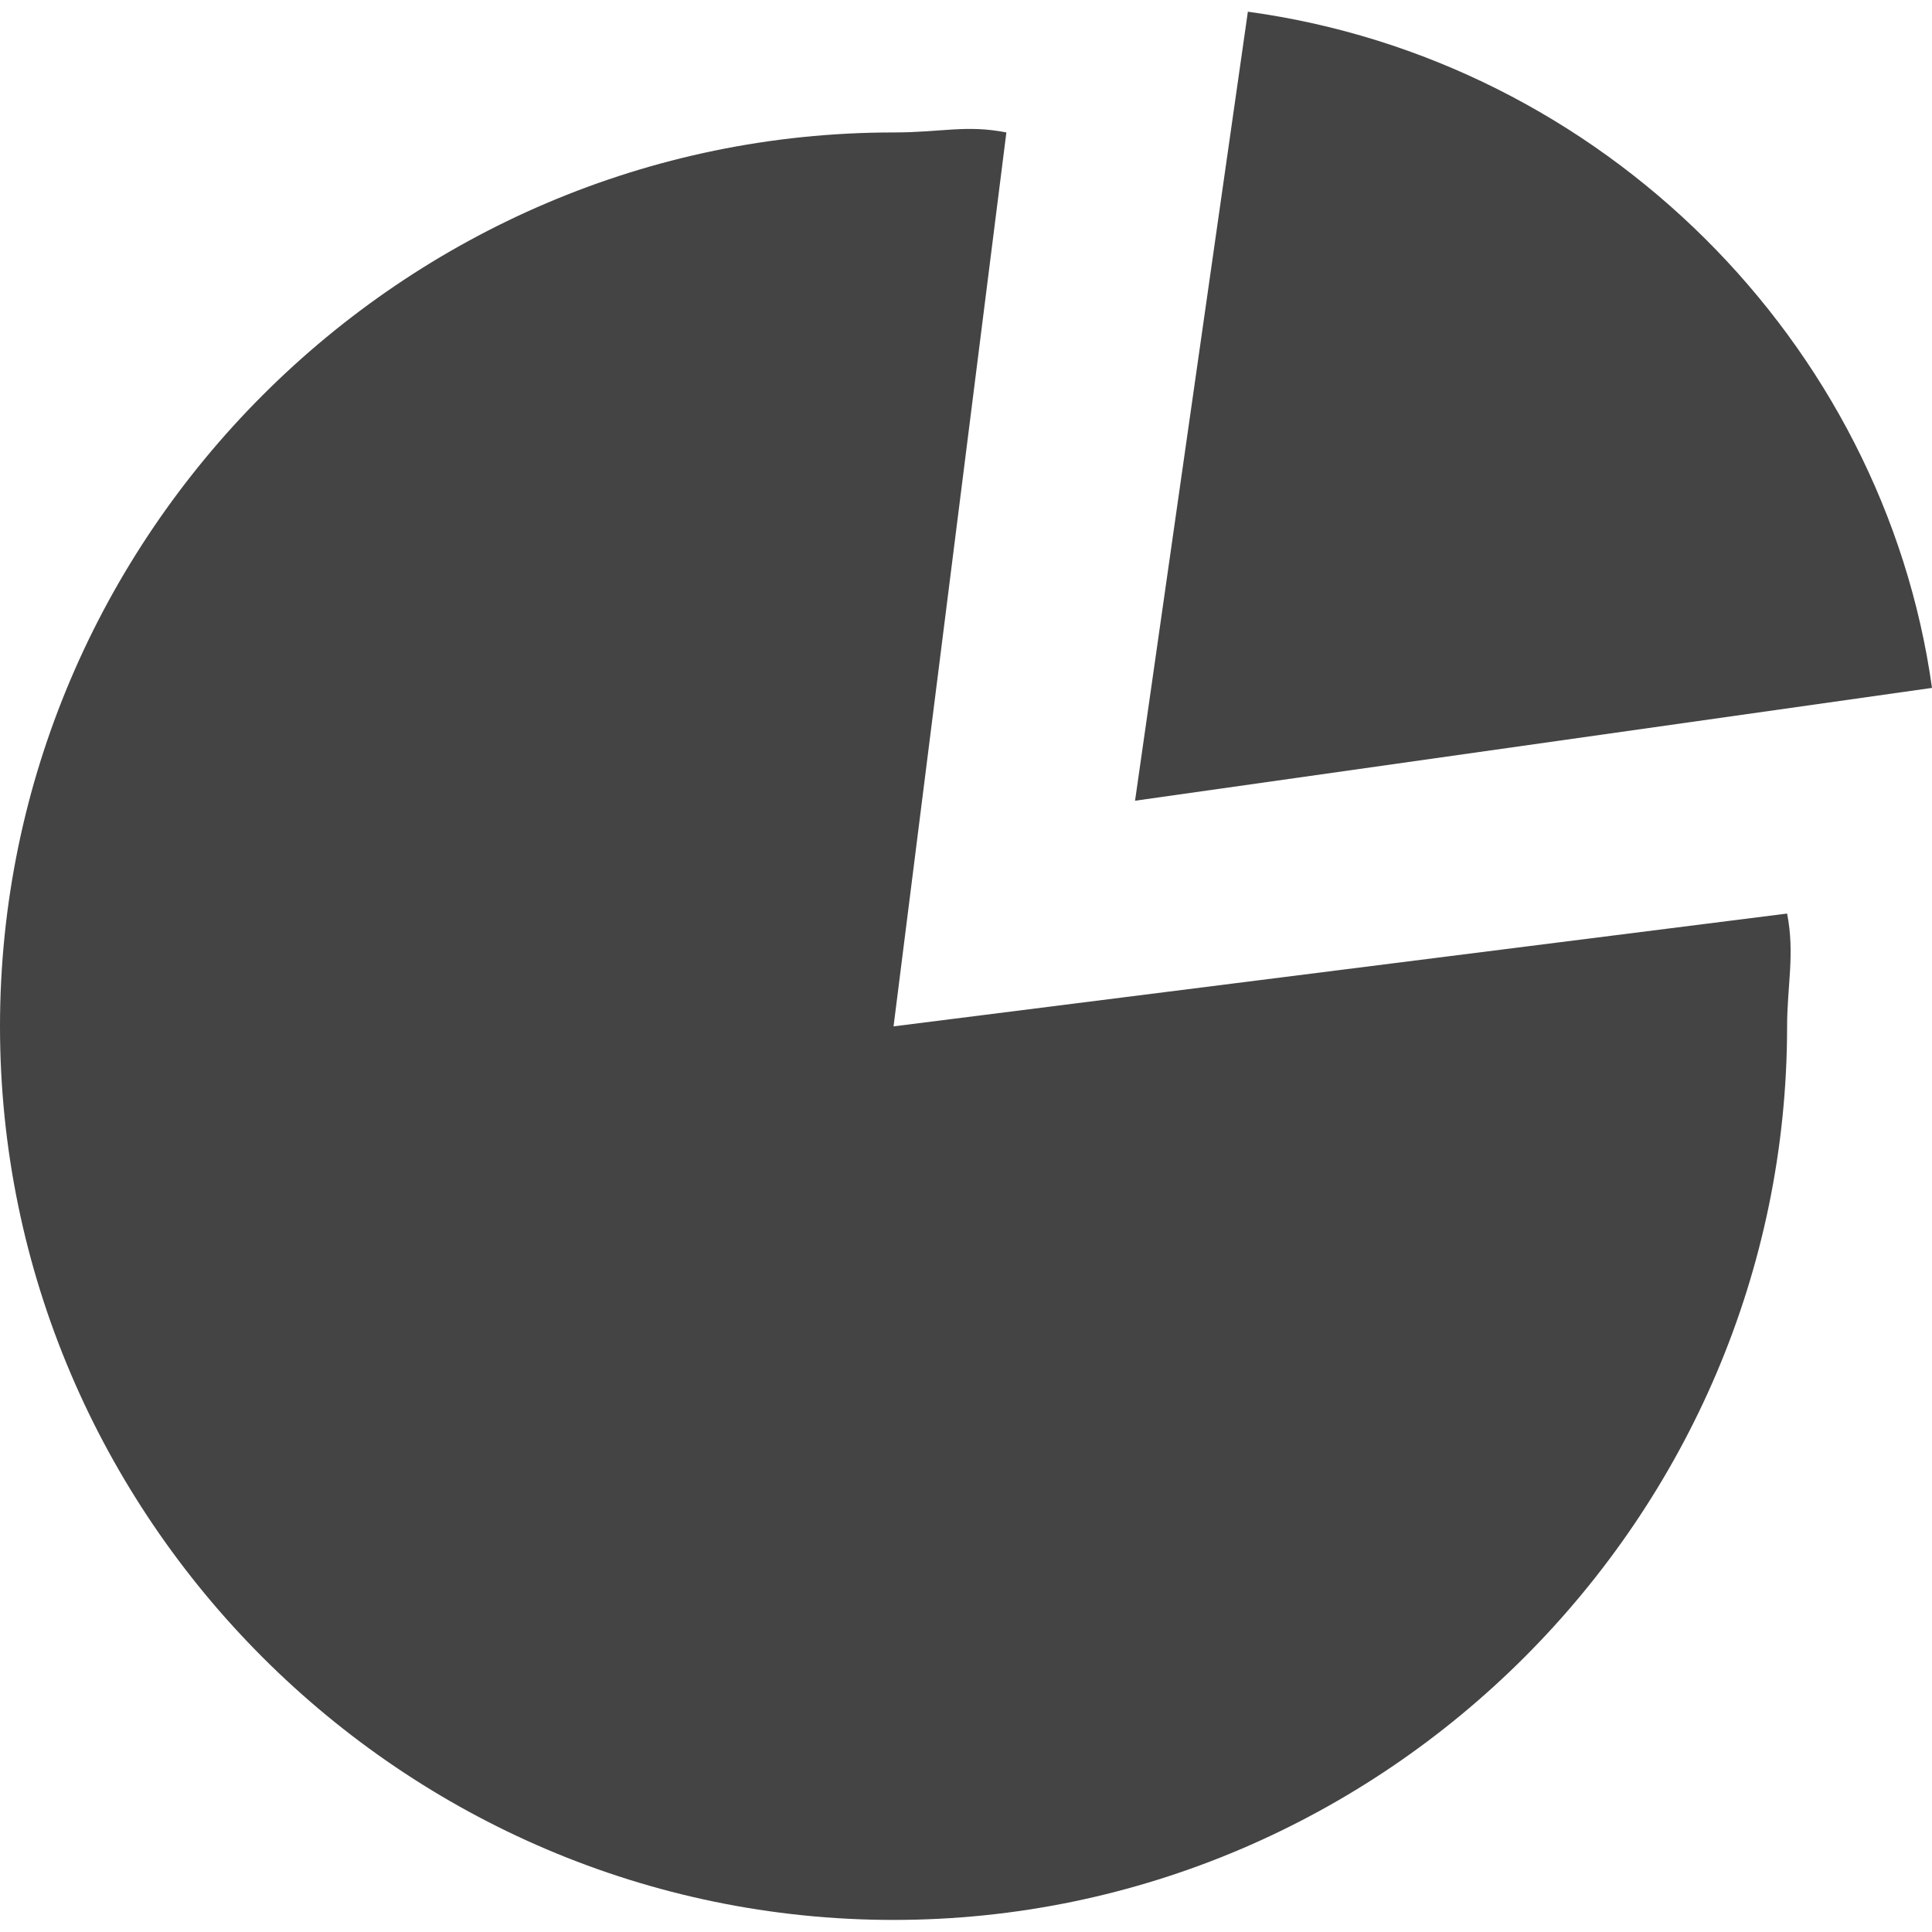
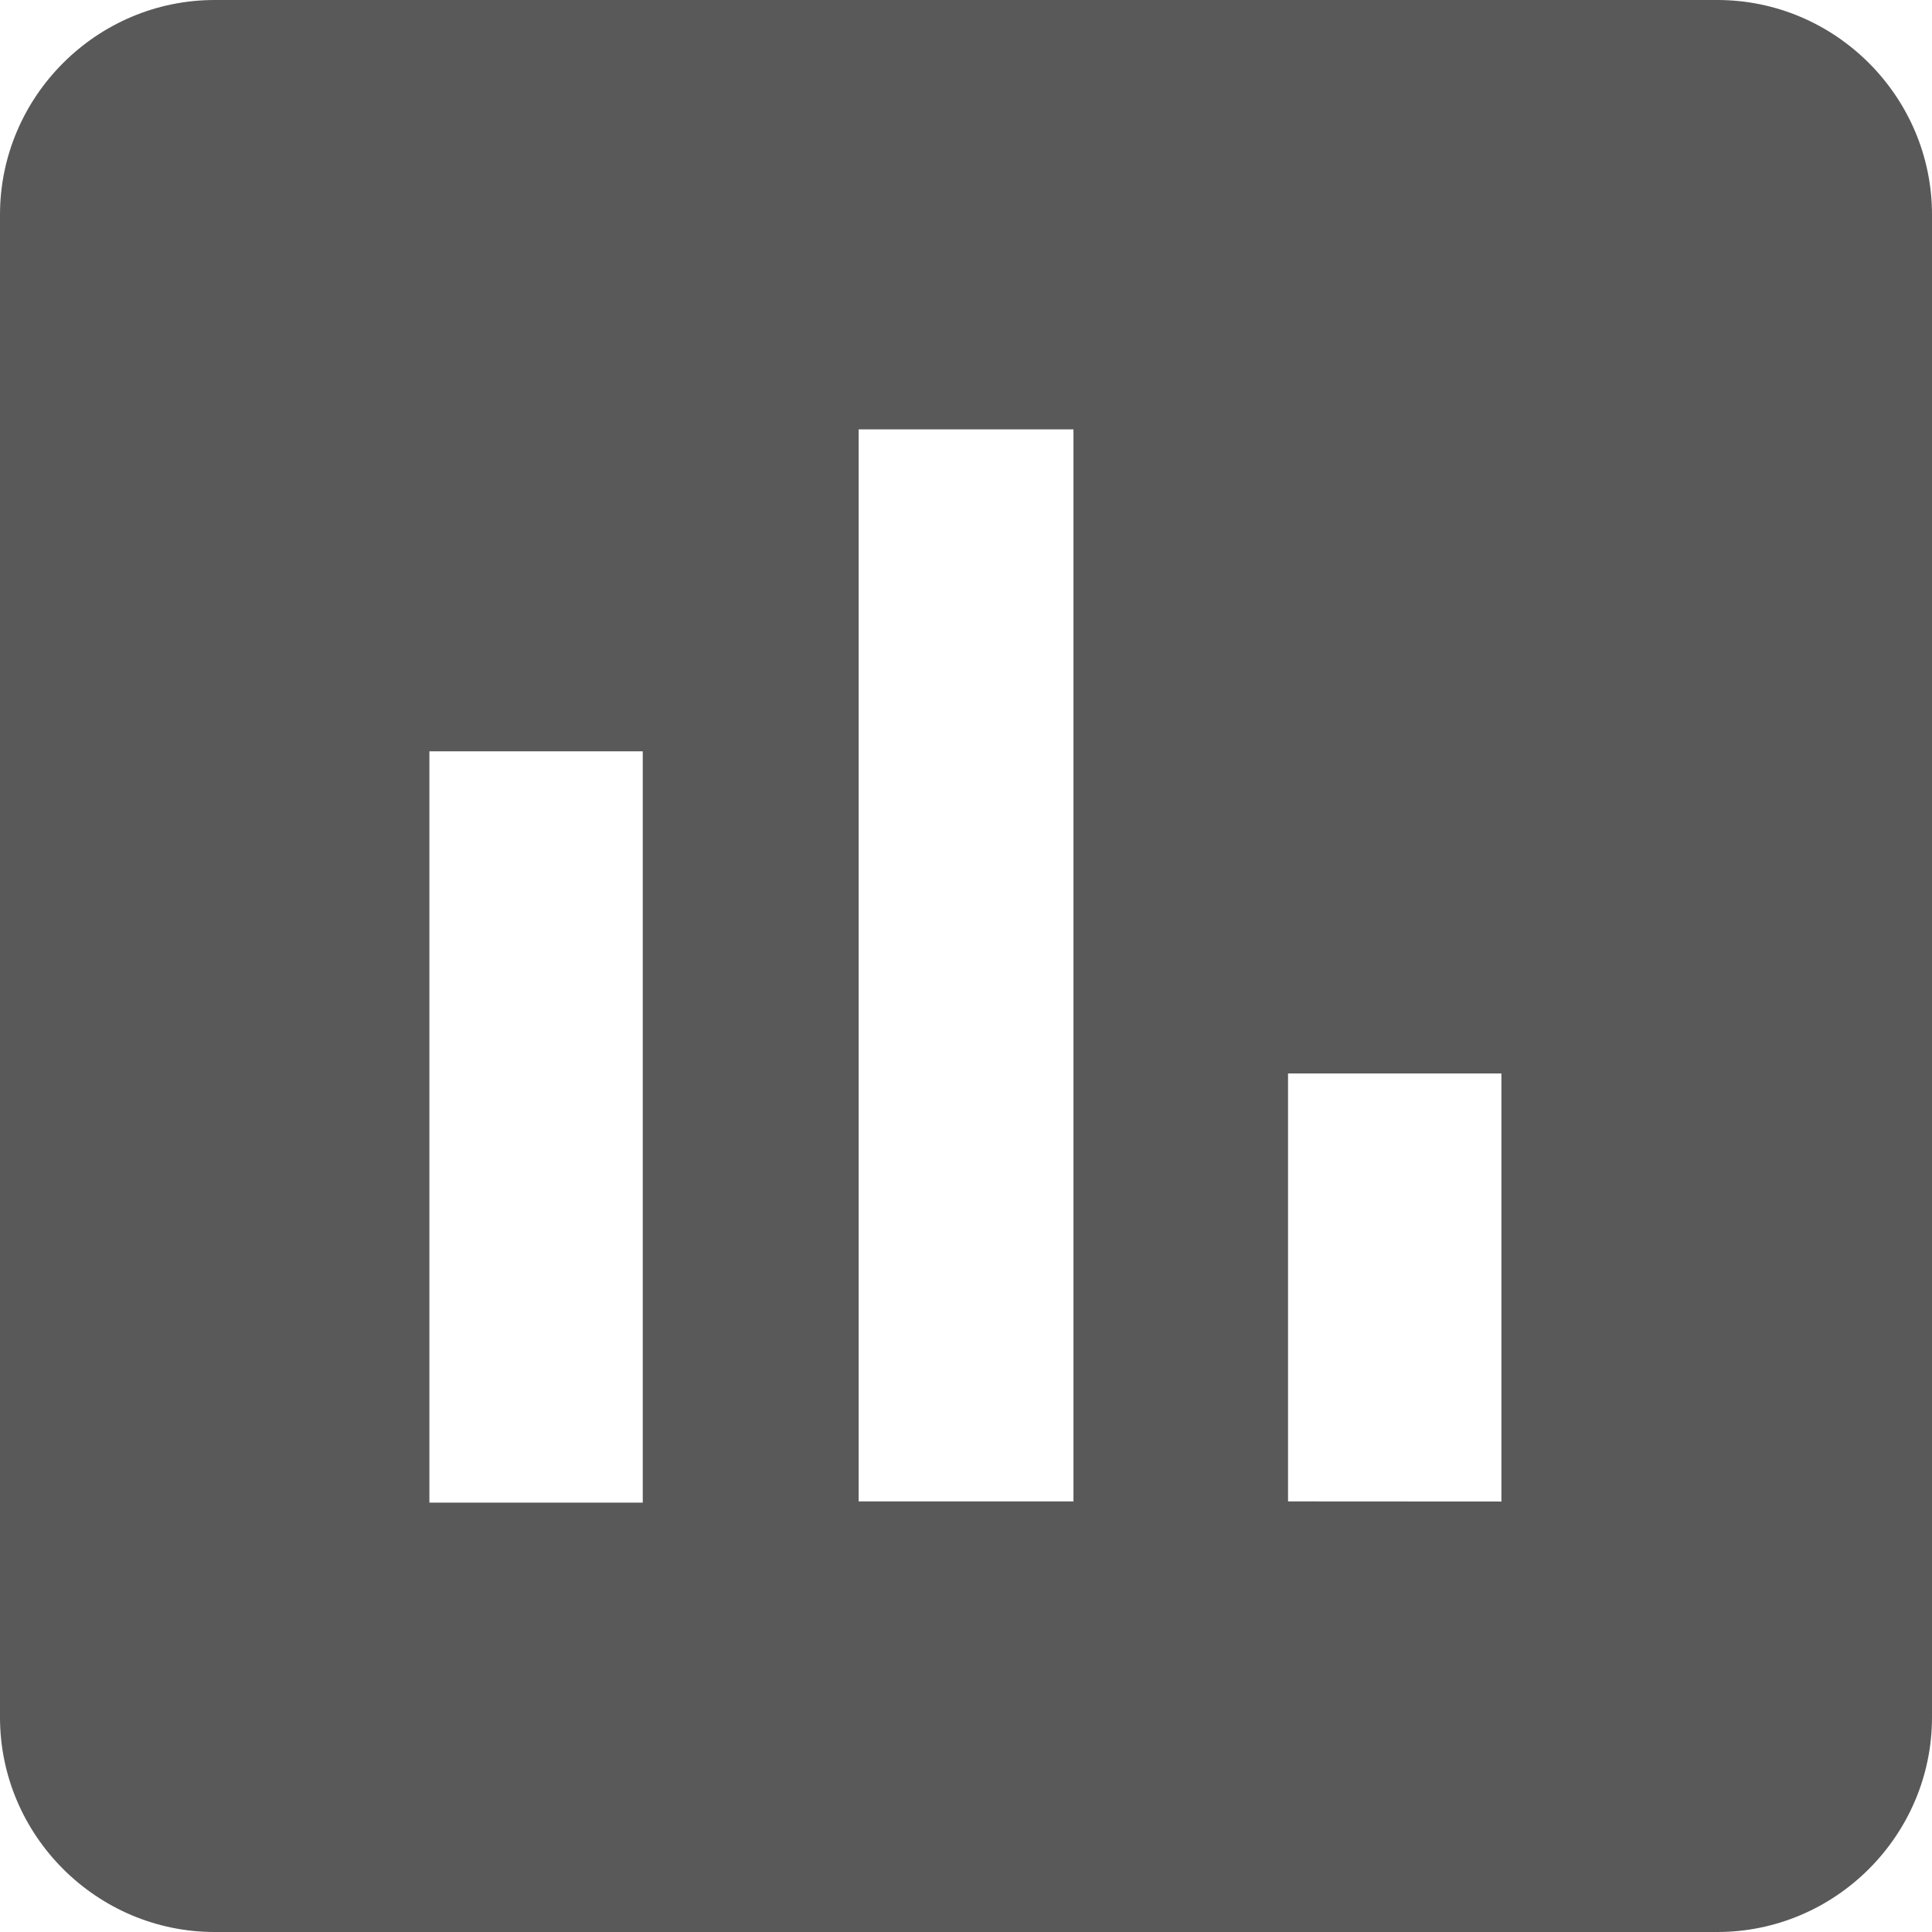
- <svg xmlns="http://www.w3.org/2000/svg" version="1.1" id="Vrstva_1" x="0px" y="0px" viewBox="-711 24.9 512 512" style="enable-background:new -711 24.9 512 512;" xml:space="preserve">
-   <style type="text/css">
- 	.st0{fill:#444444;}
- </style>
-   <g>
-     <g transform="translate(1, 0)">
-       <path class="st0" d="M-445.3,60c-10.7-2.1-17.1,0-29.9,0C-605.3,60-712,166.7-712,296.9s106.7,236.8,236.8,236.8    S-238.4,427-238.4,296.9c0-10.7,2.1-19.2,0-29.9l-236.8,29.9L-445.3,60L-445.3,60z" />
-       <path class="st0" d="M-381.3,28l-29.9,209.1l211.2-29.9C-212.8,115.5-287.5,40.8-381.3,28L-381.3,28z" />
+ <svg xmlns="http://www.w3.org/2000/svg" width="512" height="512" viewBox="0 0 512 512" version="1.1" id="svg8">
+   <defs id="defs12" />
+   <g id="g6" style="fill:#000000" transform="scale(32)">
+     <g id="g4" style="fill:#000000">
+       <path d="M 10.667,12.434 V 8.89 h 1.767 v 3.545 z m -3.556,0 V 3.556 H 8.89 v 8.878 z m -3.555,0.01 V 6.222 h 1.767 v 6.222 z M 1.778,0 C 0.8,0 0,0.8 0,1.778 V 14.222 C 0,15.2 0.8,16 1.778,16 H 14.222 C 15.2,16 16,15.2 16,14.222 V 1.778 C 16,0.8 15.2,0 14.222,0 Z" id="path2" style="fill:#000000;fill-opacity:0.65" />
    </g>
  </g>
</svg>
